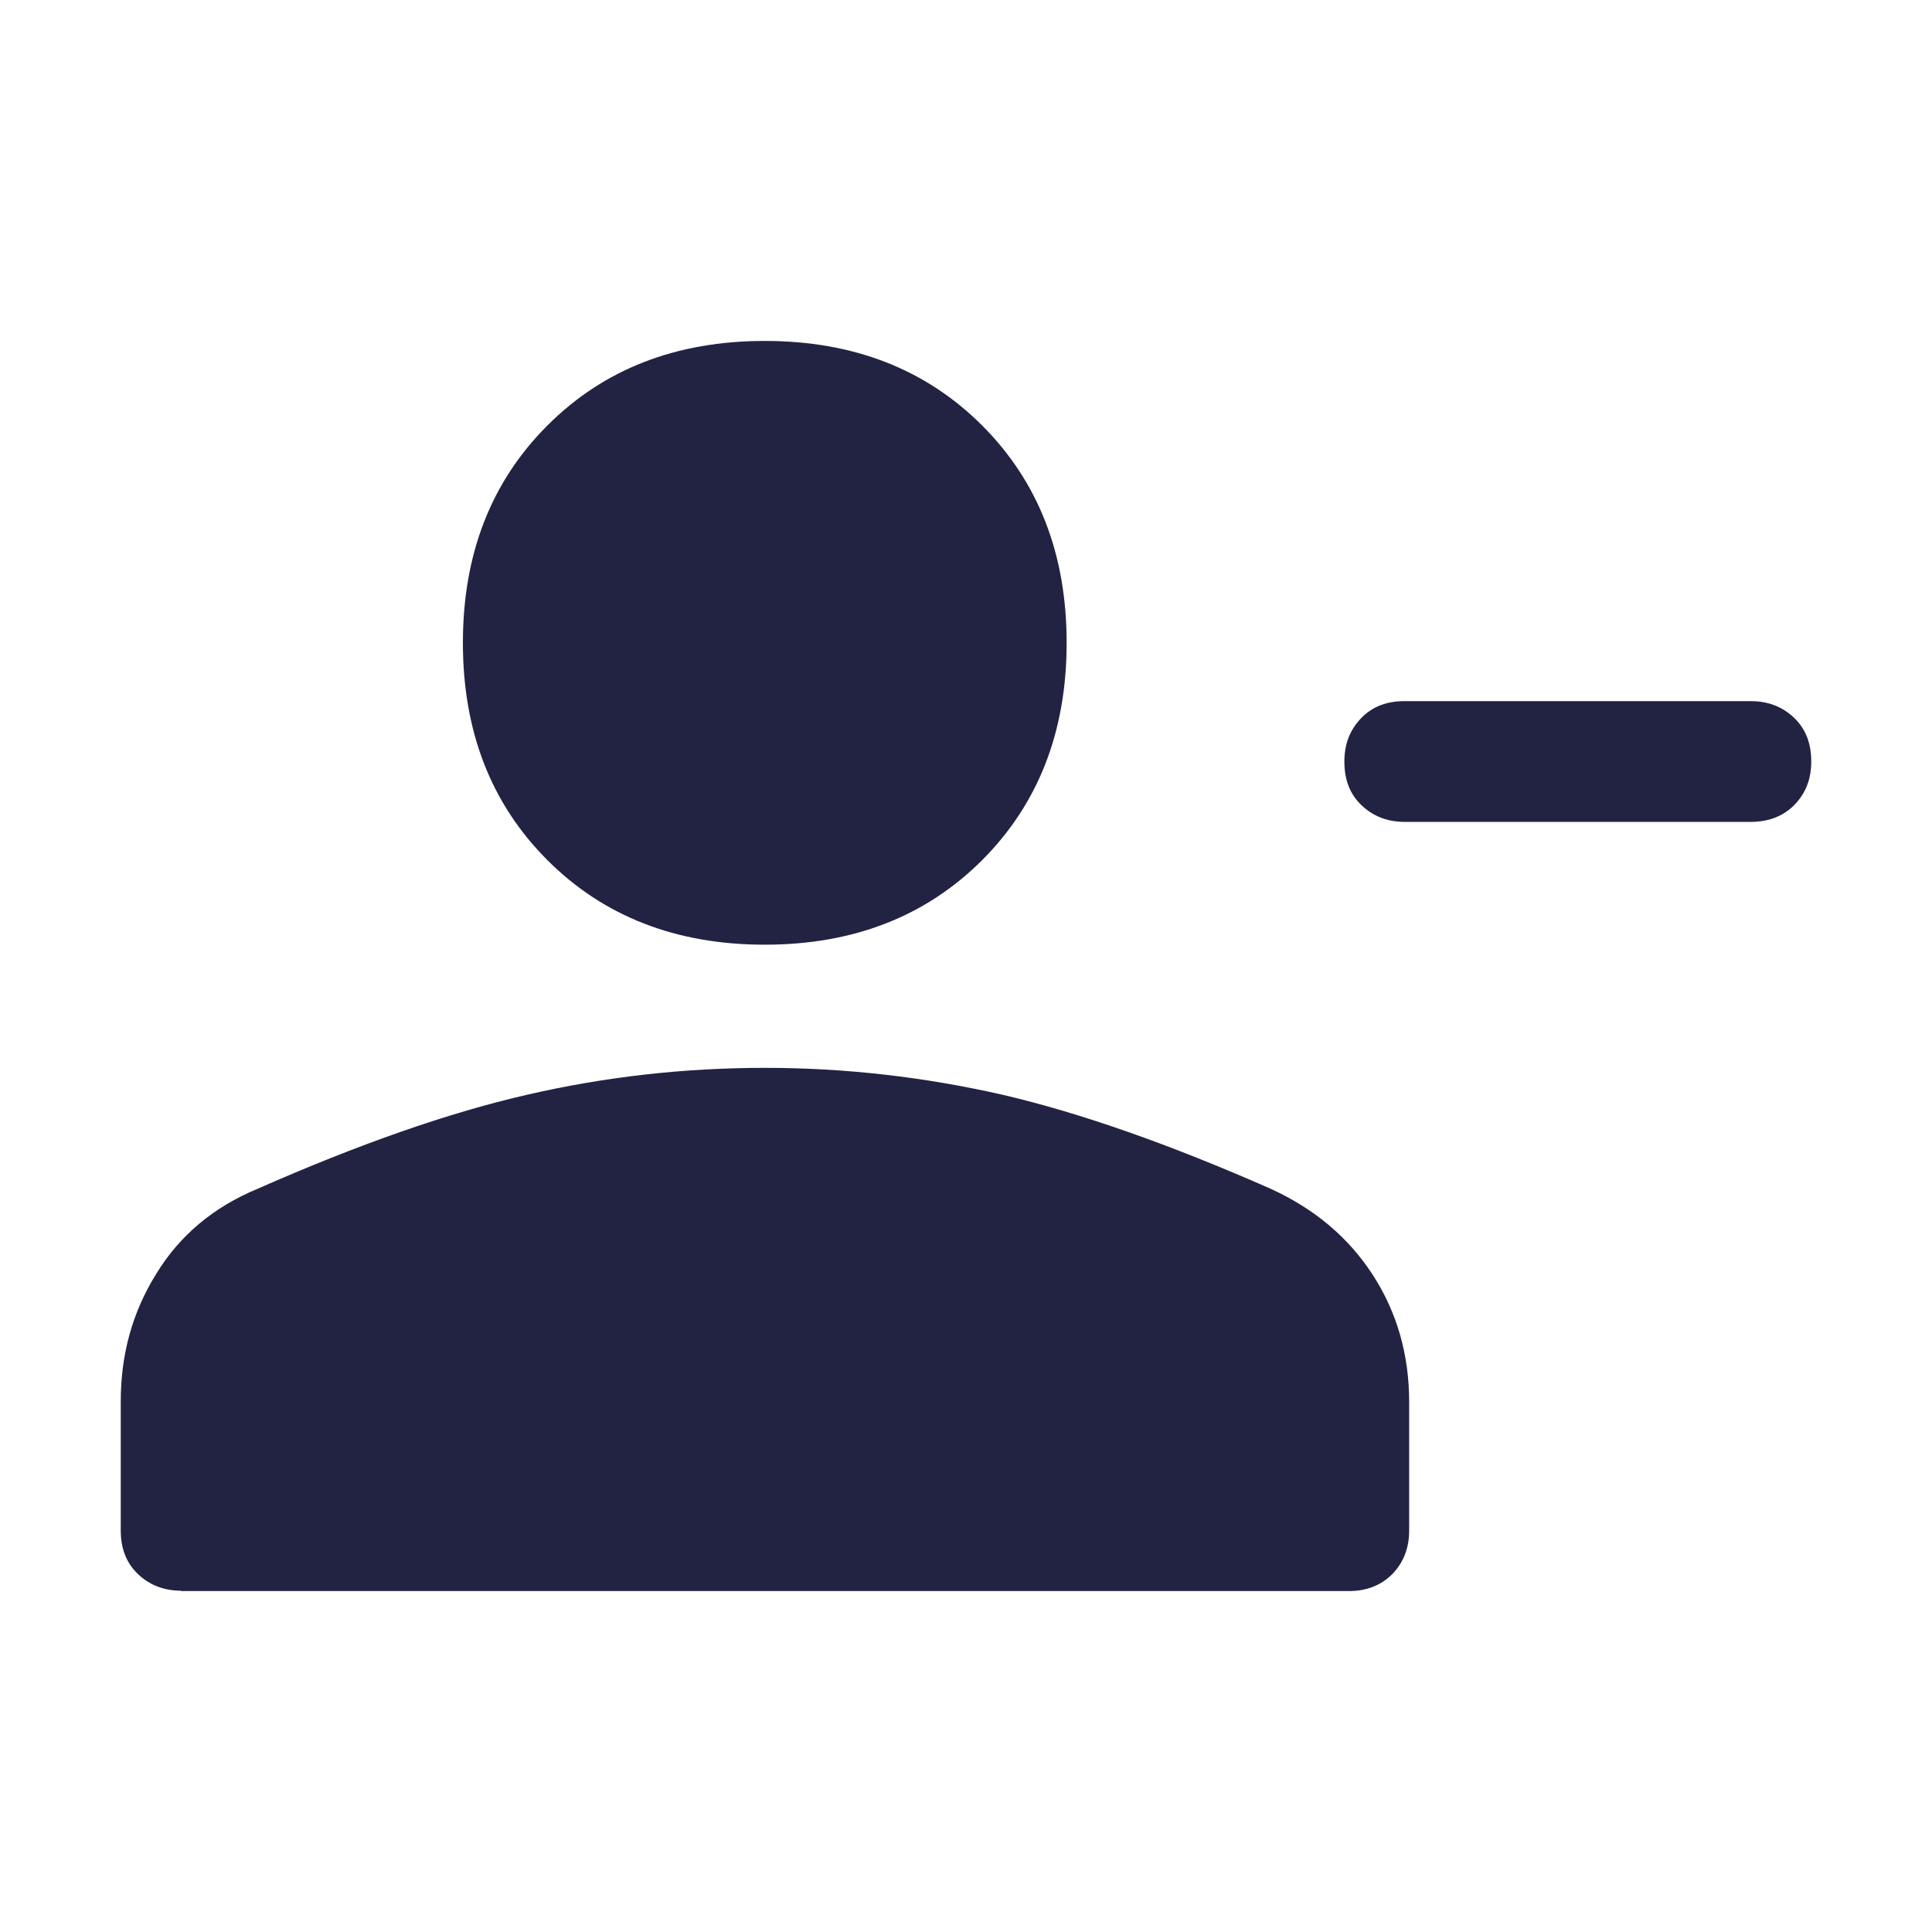
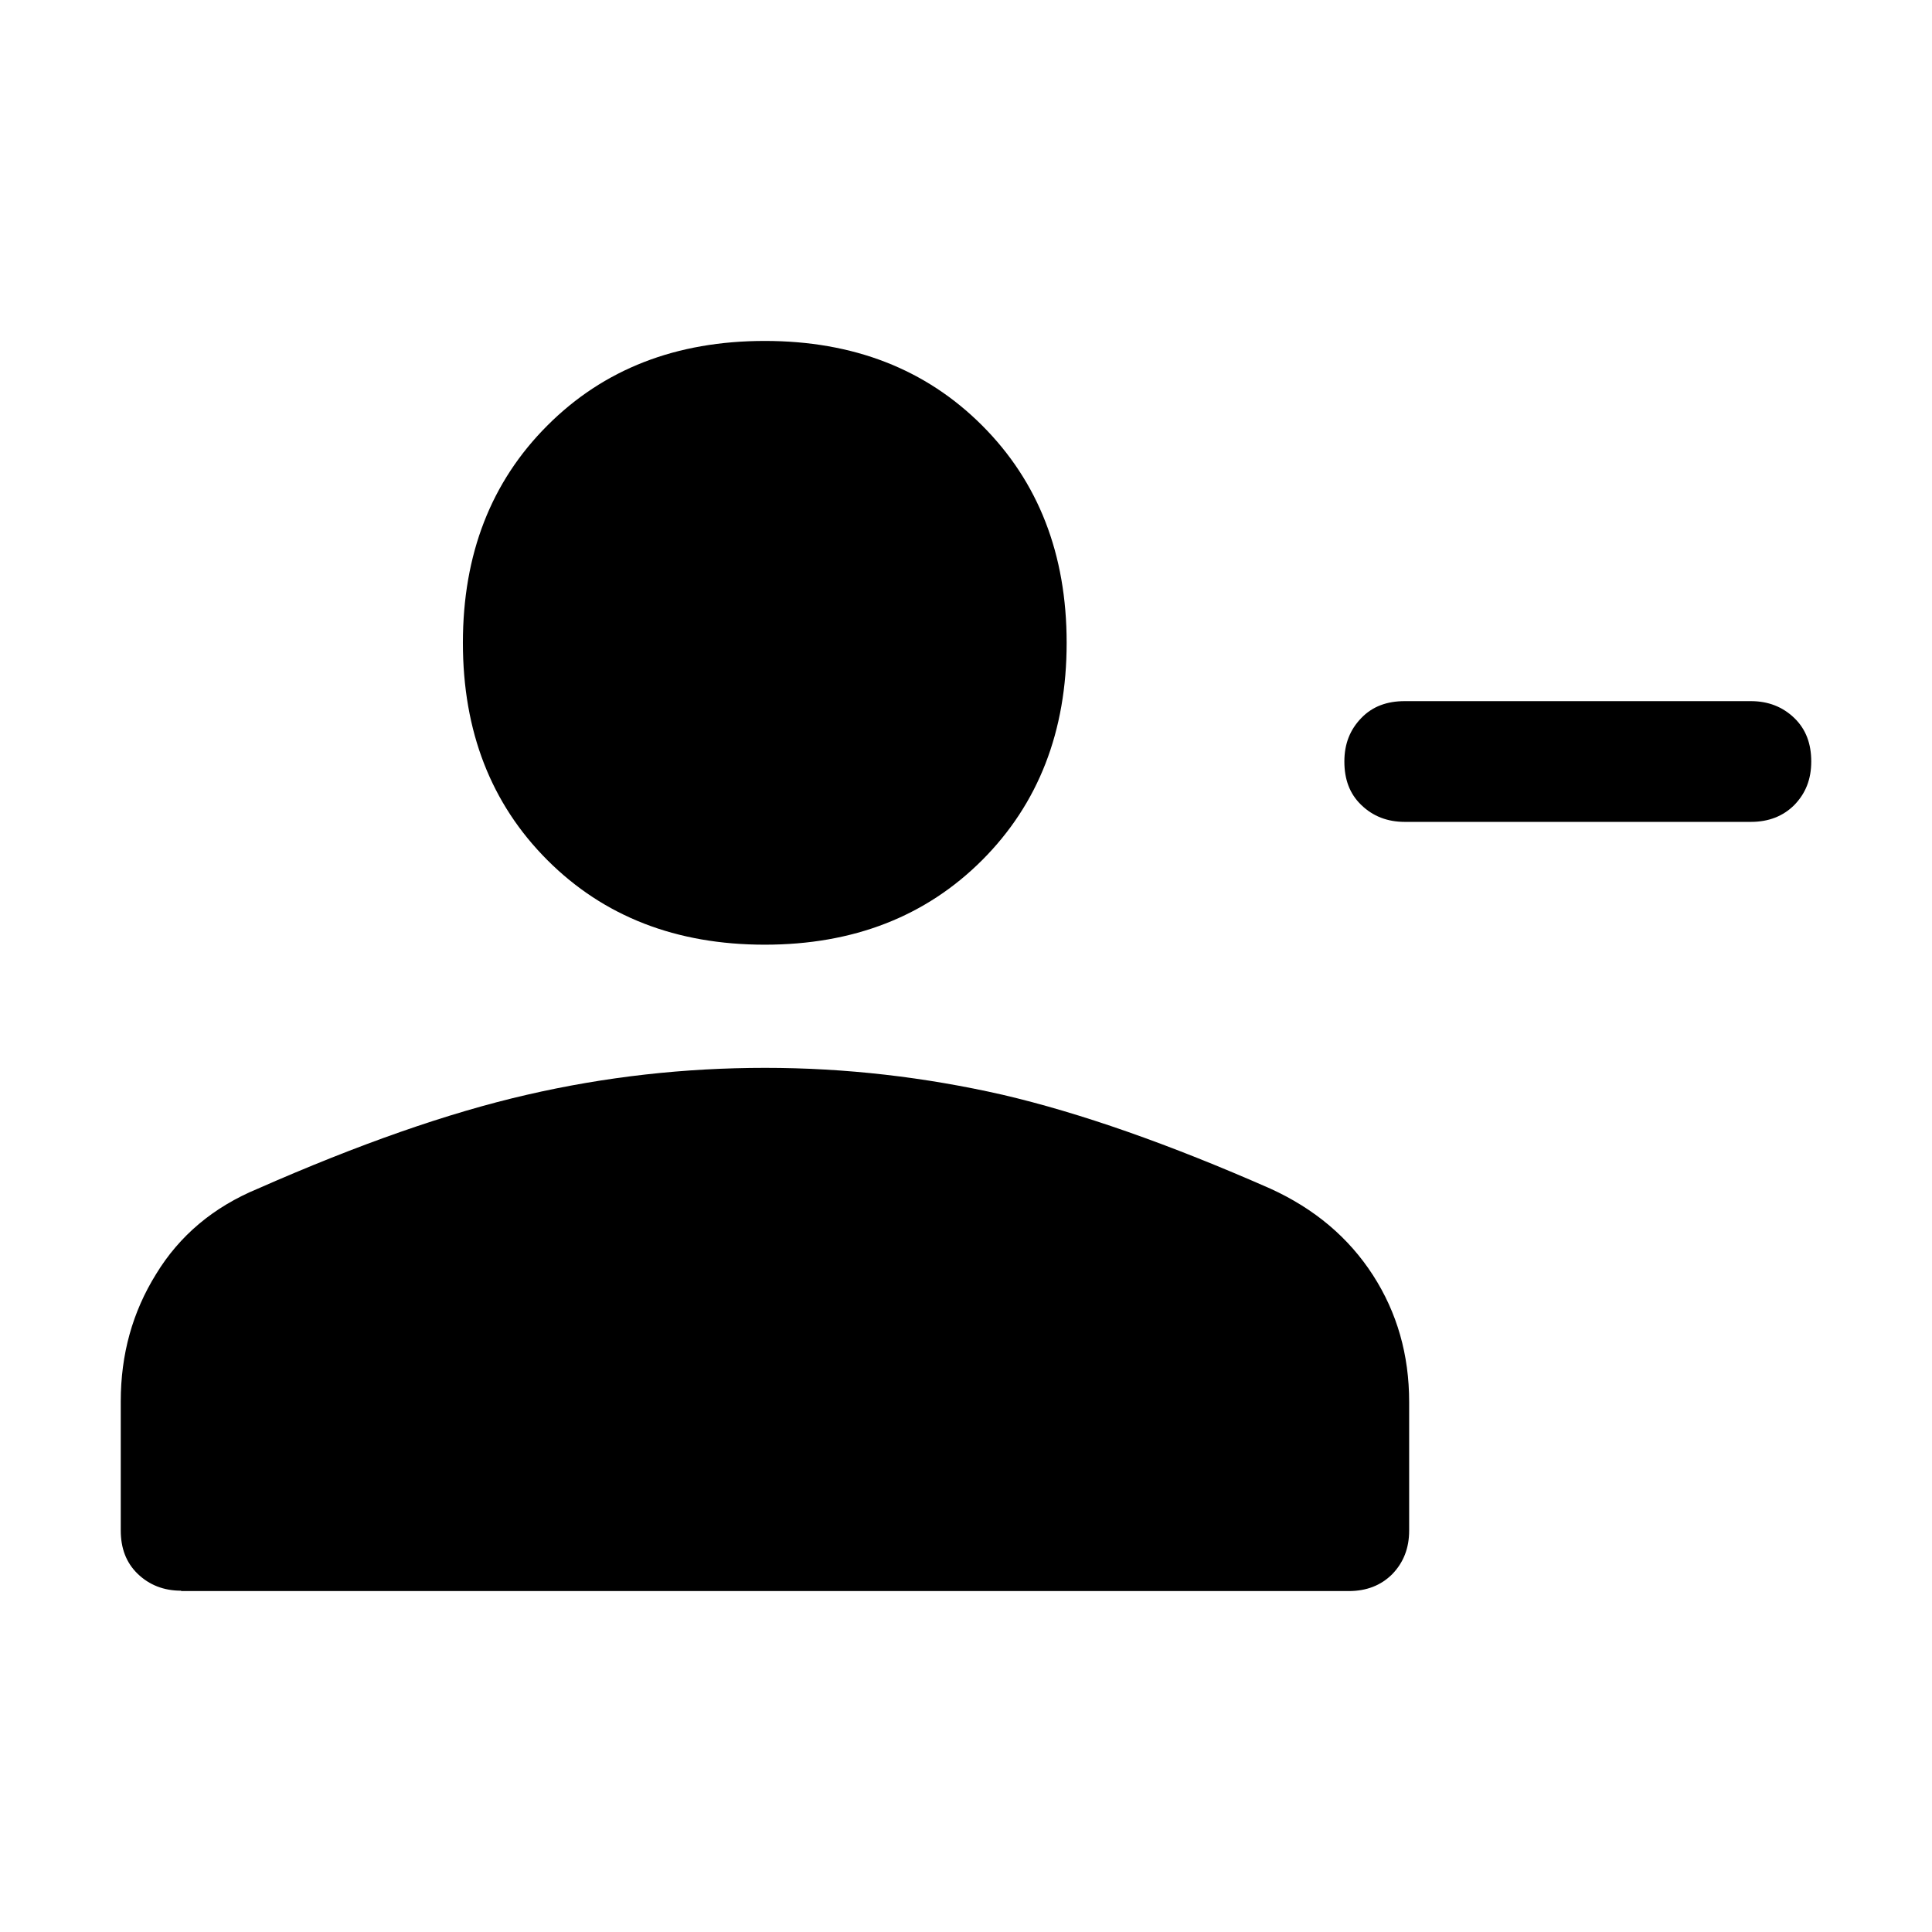
<svg xmlns="http://www.w3.org/2000/svg" width="32" height="32" viewBox="0 0 32 32" fill="none">
-   <path d="M23.267 13.613C22.98 13.613 22.74 13.52 22.547 13.333C22.353 13.147 22.267 12.907 22.267 12.613C22.267 12.32 22.36 12.087 22.547 11.893C22.733 11.7 22.973 11.613 23.267 11.613H29C29.287 11.613 29.527 11.707 29.72 11.893C29.913 12.08 30 12.32 30 12.613C30 12.907 29.907 13.14 29.72 13.333C29.533 13.52 29.293 13.613 29 13.613H23.267ZM12.667 15.647C11.2 15.647 10 15.18 9.067 14.247C8.133 13.313 7.667 12.113 7.667 10.647C7.667 9.18 8.133 7.98 9.067 7.047C10 6.113 11.2 5.647 12.667 5.647C14.133 5.647 15.333 6.113 16.267 7.047C17.2 7.98 17.667 9.18 17.667 10.647C17.667 12.113 17.2 13.313 16.267 14.247C15.333 15.18 14.133 15.647 12.667 15.647ZM3 26.347C2.713 26.347 2.473 26.253 2.28 26.067C2.087 25.88 2 25.64 2 25.347V23.213C2 22.433 2.193 21.733 2.587 21.1C2.973 20.467 3.533 19.993 4.273 19.687C5.94 18.953 7.42 18.433 8.727 18.133C10.027 17.833 11.34 17.687 12.673 17.687C14.007 17.687 15.32 17.84 16.607 18.133C17.893 18.433 19.373 18.953 21.04 19.687C21.773 20.02 22.34 20.5 22.74 21.12C23.14 21.74 23.34 22.44 23.34 23.22V25.353C23.34 25.64 23.247 25.88 23.06 26.073C22.873 26.26 22.633 26.353 22.34 26.353H3V26.347Z" fill="#222343" />
+   <path d="M23.267 13.613C22.98 13.613 22.74 13.52 22.547 13.333C22.353 13.147 22.267 12.907 22.267 12.613C22.267 12.32 22.36 12.087 22.547 11.893C22.733 11.7 22.973 11.613 23.267 11.613H29C29.287 11.613 29.527 11.707 29.72 11.893C29.913 12.08 30 12.32 30 12.613C30 12.907 29.907 13.14 29.72 13.333C29.533 13.52 29.293 13.613 29 13.613H23.267ZM12.667 15.647C11.2 15.647 10 15.18 9.067 14.247C8.133 13.313 7.667 12.113 7.667 10.647C7.667 9.18 8.133 7.98 9.067 7.047C10 6.113 11.2 5.647 12.667 5.647C14.133 5.647 15.333 6.113 16.267 7.047C17.2 7.98 17.667 9.18 17.667 10.647C17.667 12.113 17.2 13.313 16.267 14.247C15.333 15.18 14.133 15.647 12.667 15.647ZM3 26.347C2.713 26.347 2.473 26.253 2.28 26.067C2.087 25.88 2 25.64 2 25.347V23.213C2 22.433 2.193 21.733 2.587 21.1C2.973 20.467 3.533 19.993 4.273 19.687C5.94 18.953 7.42 18.433 8.727 18.133C10.027 17.833 11.34 17.687 12.673 17.687C14.007 17.687 15.32 17.84 16.607 18.133C17.893 18.433 19.373 18.953 21.04 19.687C21.773 20.02 22.34 20.5 22.74 21.12C23.14 21.74 23.34 22.44 23.34 23.22V25.353C23.34 25.64 23.247 25.88 23.06 26.073C22.873 26.26 22.633 26.353 22.34 26.353H3V26.347Z" fill="currentColor" />
</svg>
